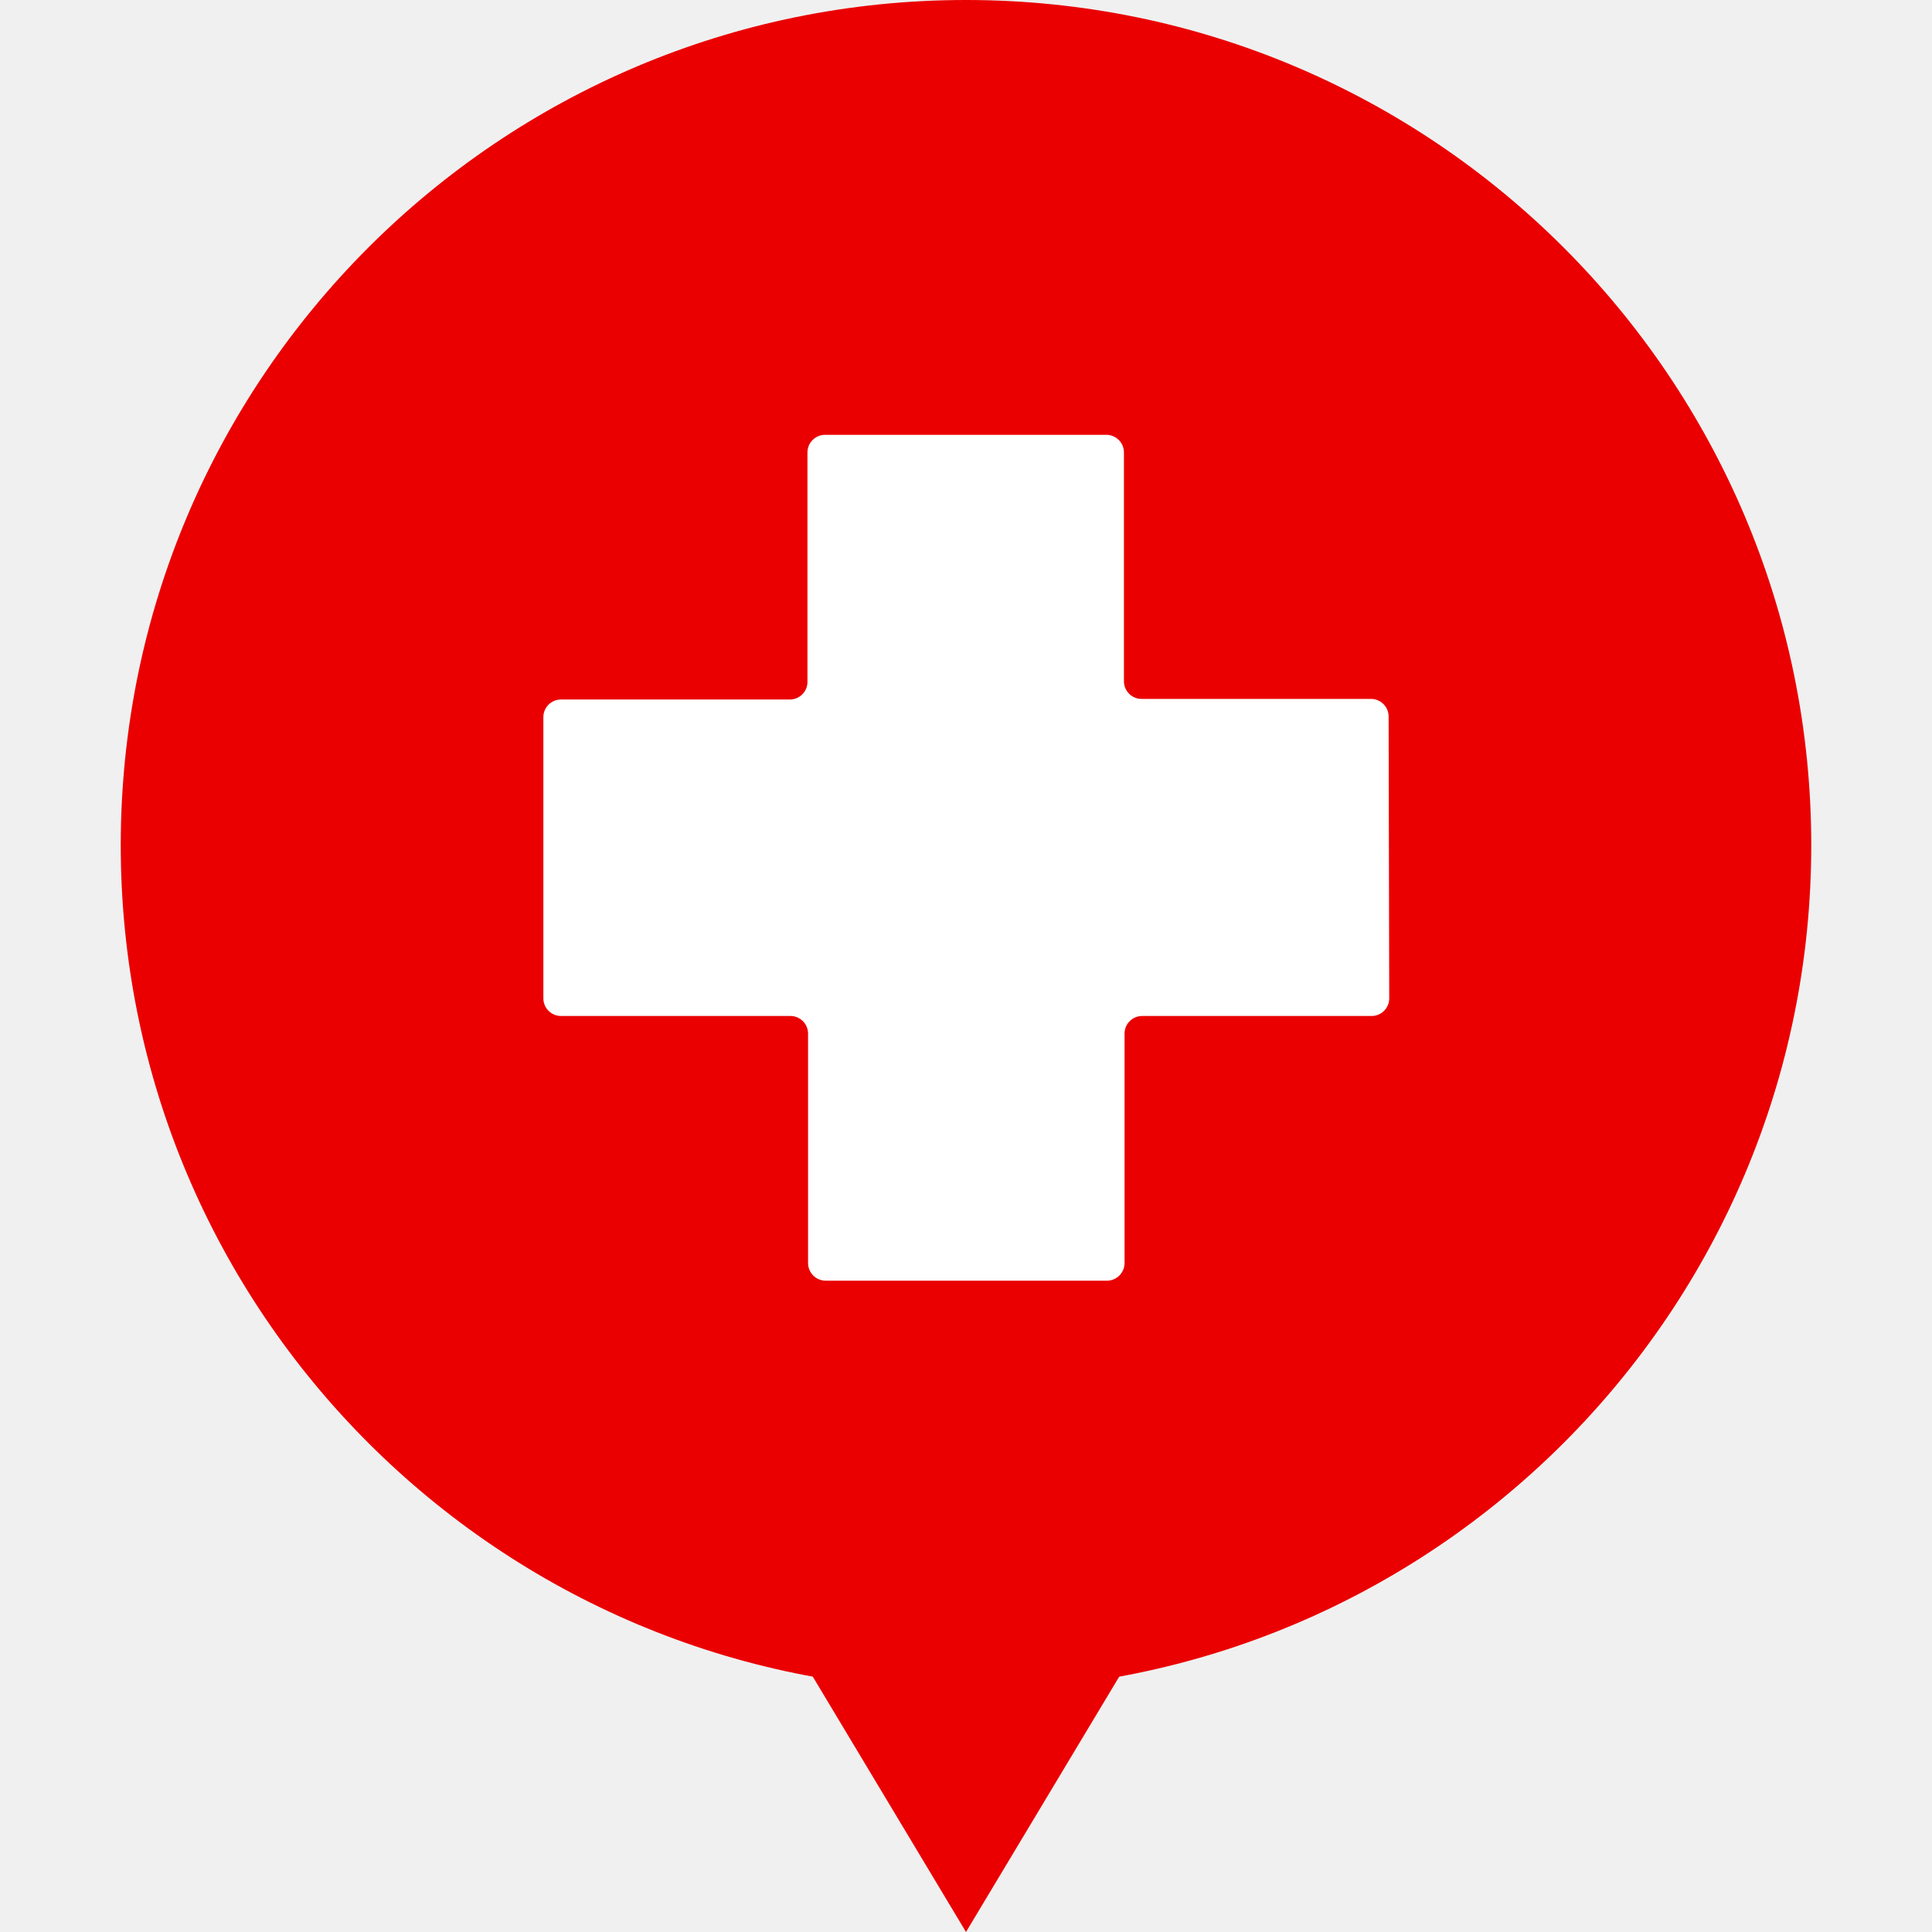
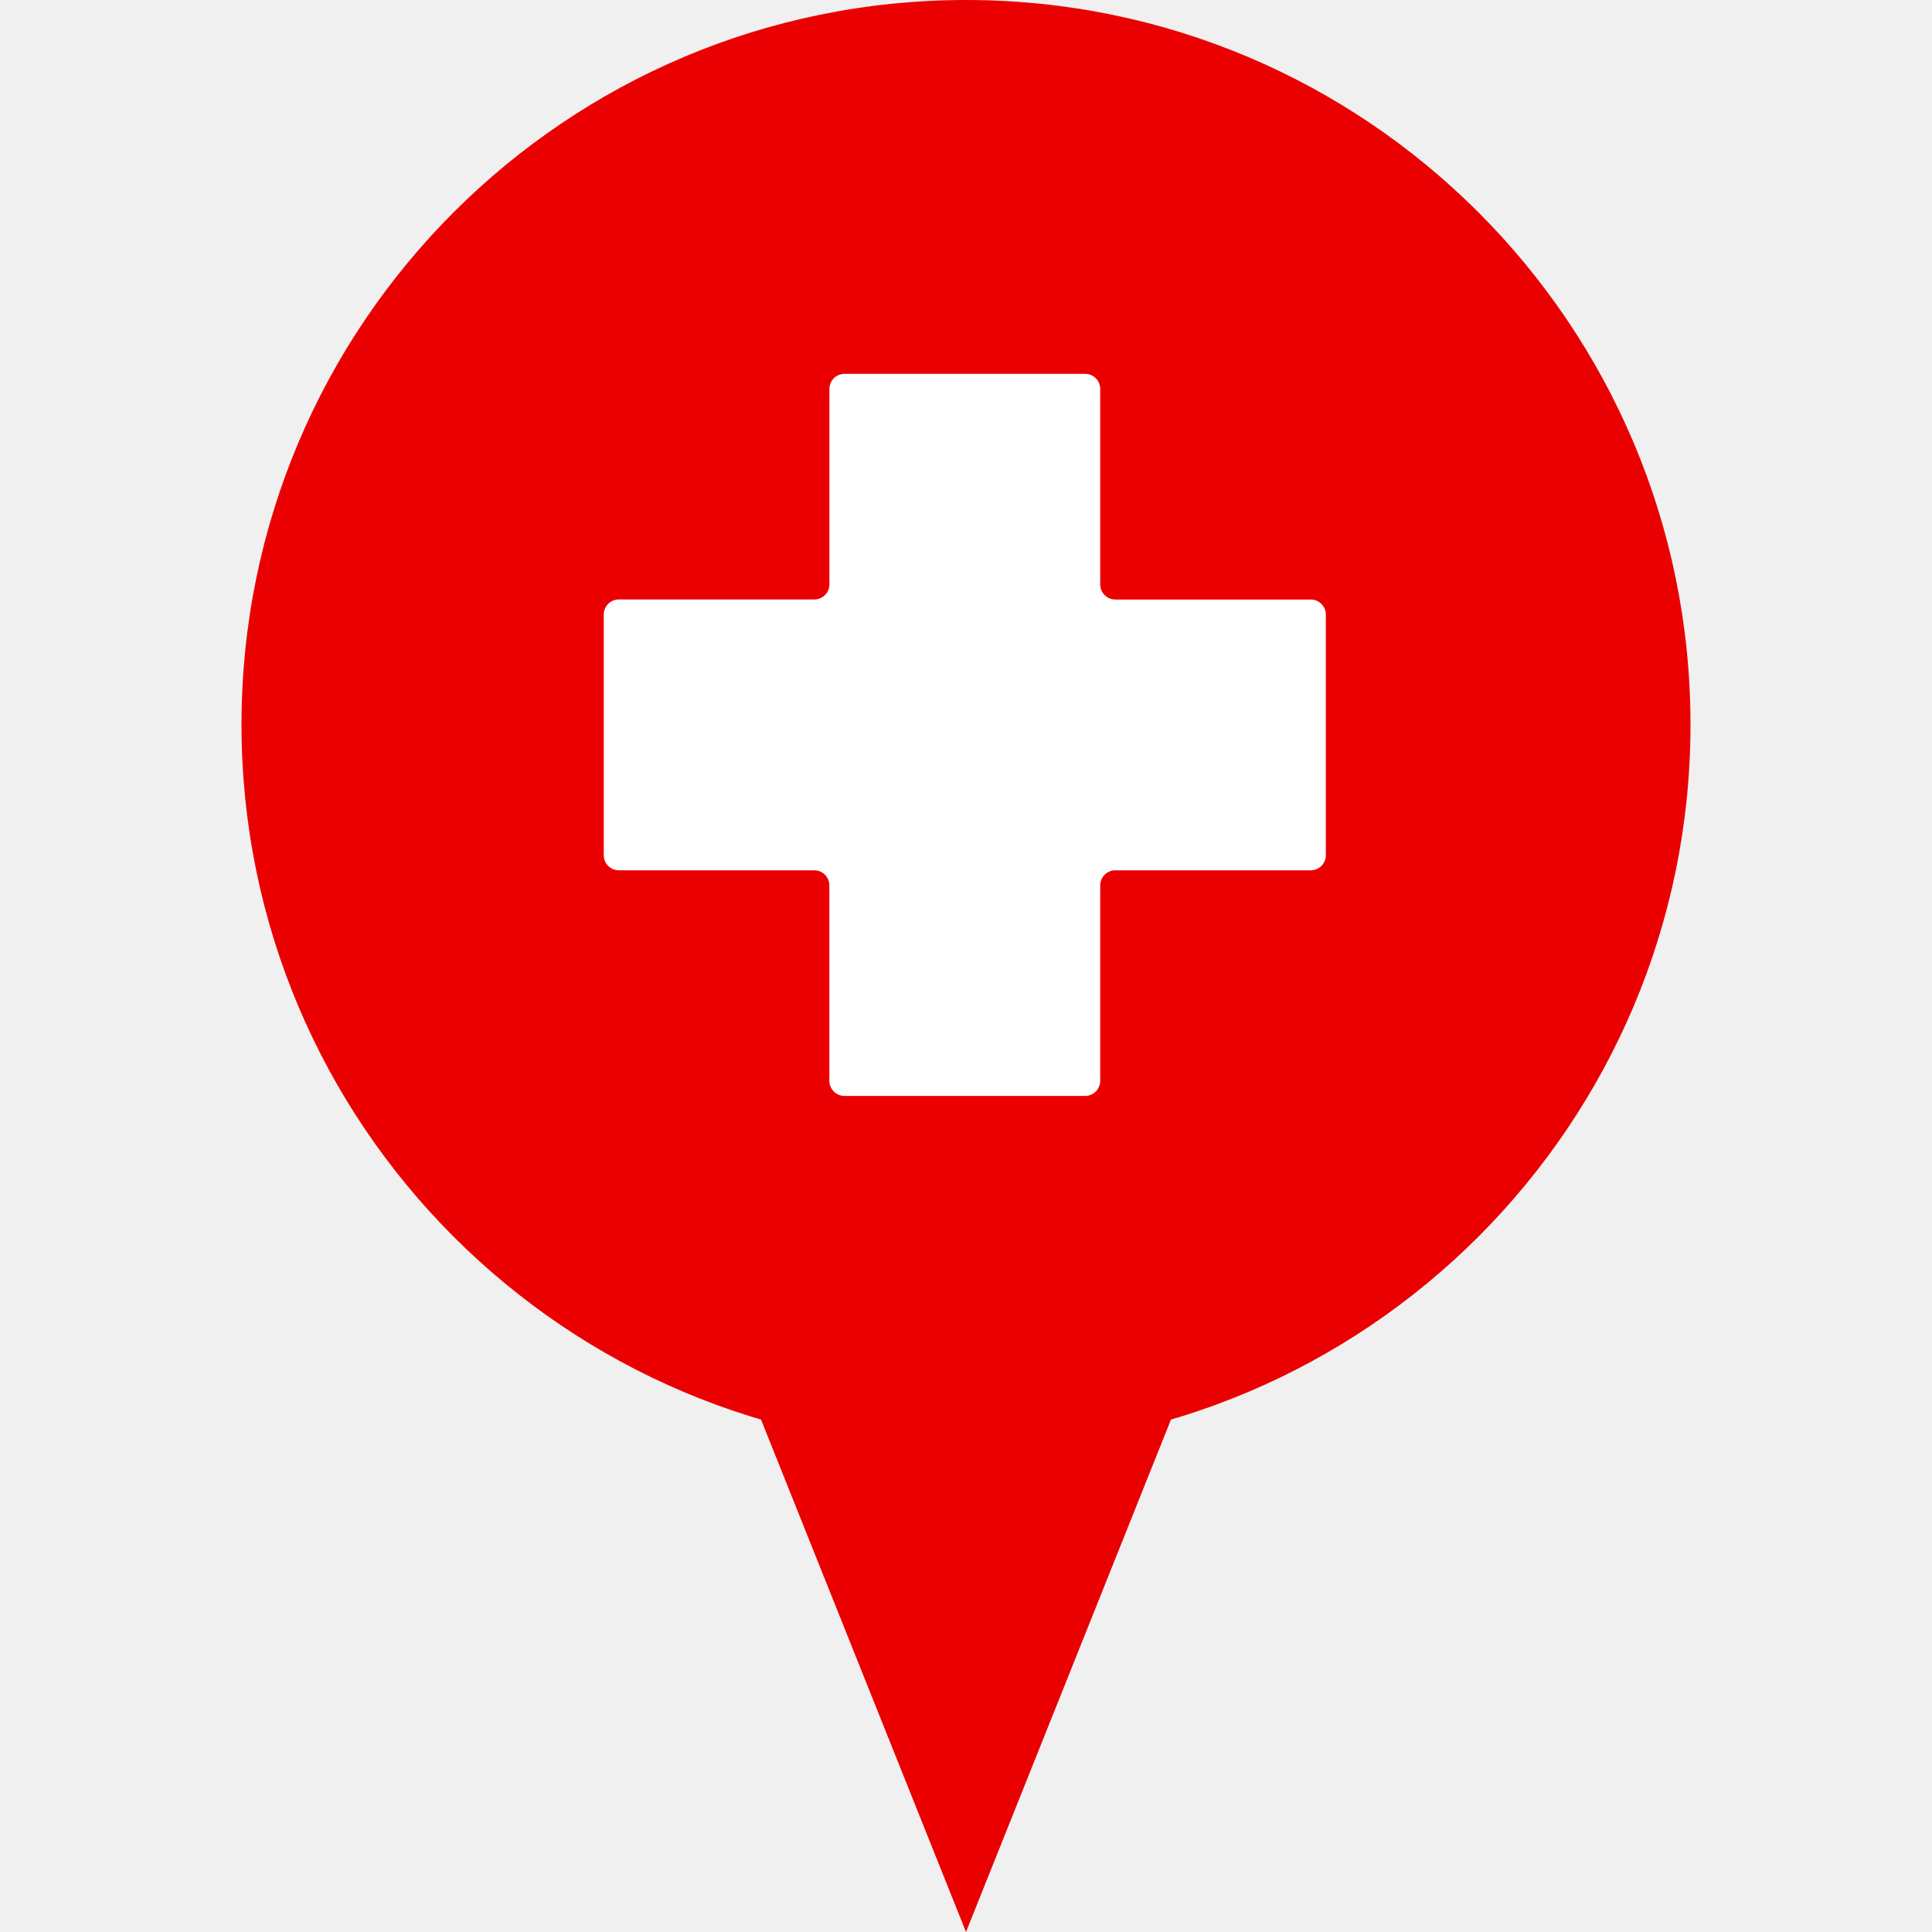
- <svg xmlns="http://www.w3.org/2000/svg" id="rh" width="16" height="16" viewBox="0 0 16 16">
-   <defs>
-     <style>
-       .cls-1, .cls-3 {
-         fill: #fff;
-       }
- 
-       .cls-1 {
-         opacity: 0;
-       }
- 
-       .cls-2 {
-         fill: #ea0000;
-       }
-     </style>
-   </defs>
-   <rect id="Rectangle_134" data-name="Rectangle 134" class="cls-1" width="16" height="16" />
-   <circle id="Ellipse_6" data-name="Ellipse 6" class="cls-2" cx="7" cy="7" r="7" transform="translate(1)" />
-   <path id="Icon_map-health" data-name="Icon map-health" class="cls-3" d="M7.72,3.053a.146.146,0,0,0-.146-.146h-1.9a.146.146,0,0,1-.146-.146V.866A.146.146,0,0,0,5.387.72H3.053a.146.146,0,0,0-.146.146v1.9a.146.146,0,0,1-.146.146H.866a.146.146,0,0,0-.146.146V5.387a.146.146,0,0,0,.146.146h1.9a.146.146,0,0,1,.146.146v1.9a.146.146,0,0,0,.146.146H5.387a.146.146,0,0,0,.146-.146v-1.9a.146.146,0,0,1,.146-.146h1.9a.146.146,0,0,0,.146-.146Z" transform="translate(3.78 2.881)" />
-   <path id="Polygon_1" data-name="Polygon 1" class="cls-2" d="M3,0,6,5H0Z" transform="translate(11 16) rotate(-180)" />
+ <svg xmlns="http://www.w3.org/2000/svg" id="health_3" width="32" height="32" viewBox="0 0 32 32">
+   <rect id="Rectangle_138" data-name="Rectangle 138" width="32" height="32" fill="#fff" opacity="0" />
+   <circle id="Ellipse_27" data-name="Ellipse 27" cx="12" cy="12" r="12" transform="translate(4)" fill="#ea0000" />
+   <path id="Icon_map-health" data-name="Icon map-health" d="M12.68,4.707a.25.25,0,0,0-.249-.249H9.192a.25.25,0,0,1-.249-.249V.969A.25.25,0,0,0,8.694.72H4.707a.25.25,0,0,0-.249.249V4.208a.25.25,0,0,1-.249.249H.969a.25.25,0,0,0-.249.249V8.694a.25.25,0,0,0,.249.249H4.208a.25.25,0,0,1,.249.249v3.239a.25.25,0,0,0,.249.249H8.694a.25.25,0,0,0,.249-.249V9.192a.25.25,0,0,1,.249-.249h3.239a.25.25,0,0,0,.249-.249Z" transform="translate(9.28 5.472)" fill="#fff" />
+   <path id="Polygon_4" data-name="Polygon 4" d="M4,0,8,10H0Z" transform="translate(20 32) rotate(-180)" fill="#ea0000" />
</svg>
